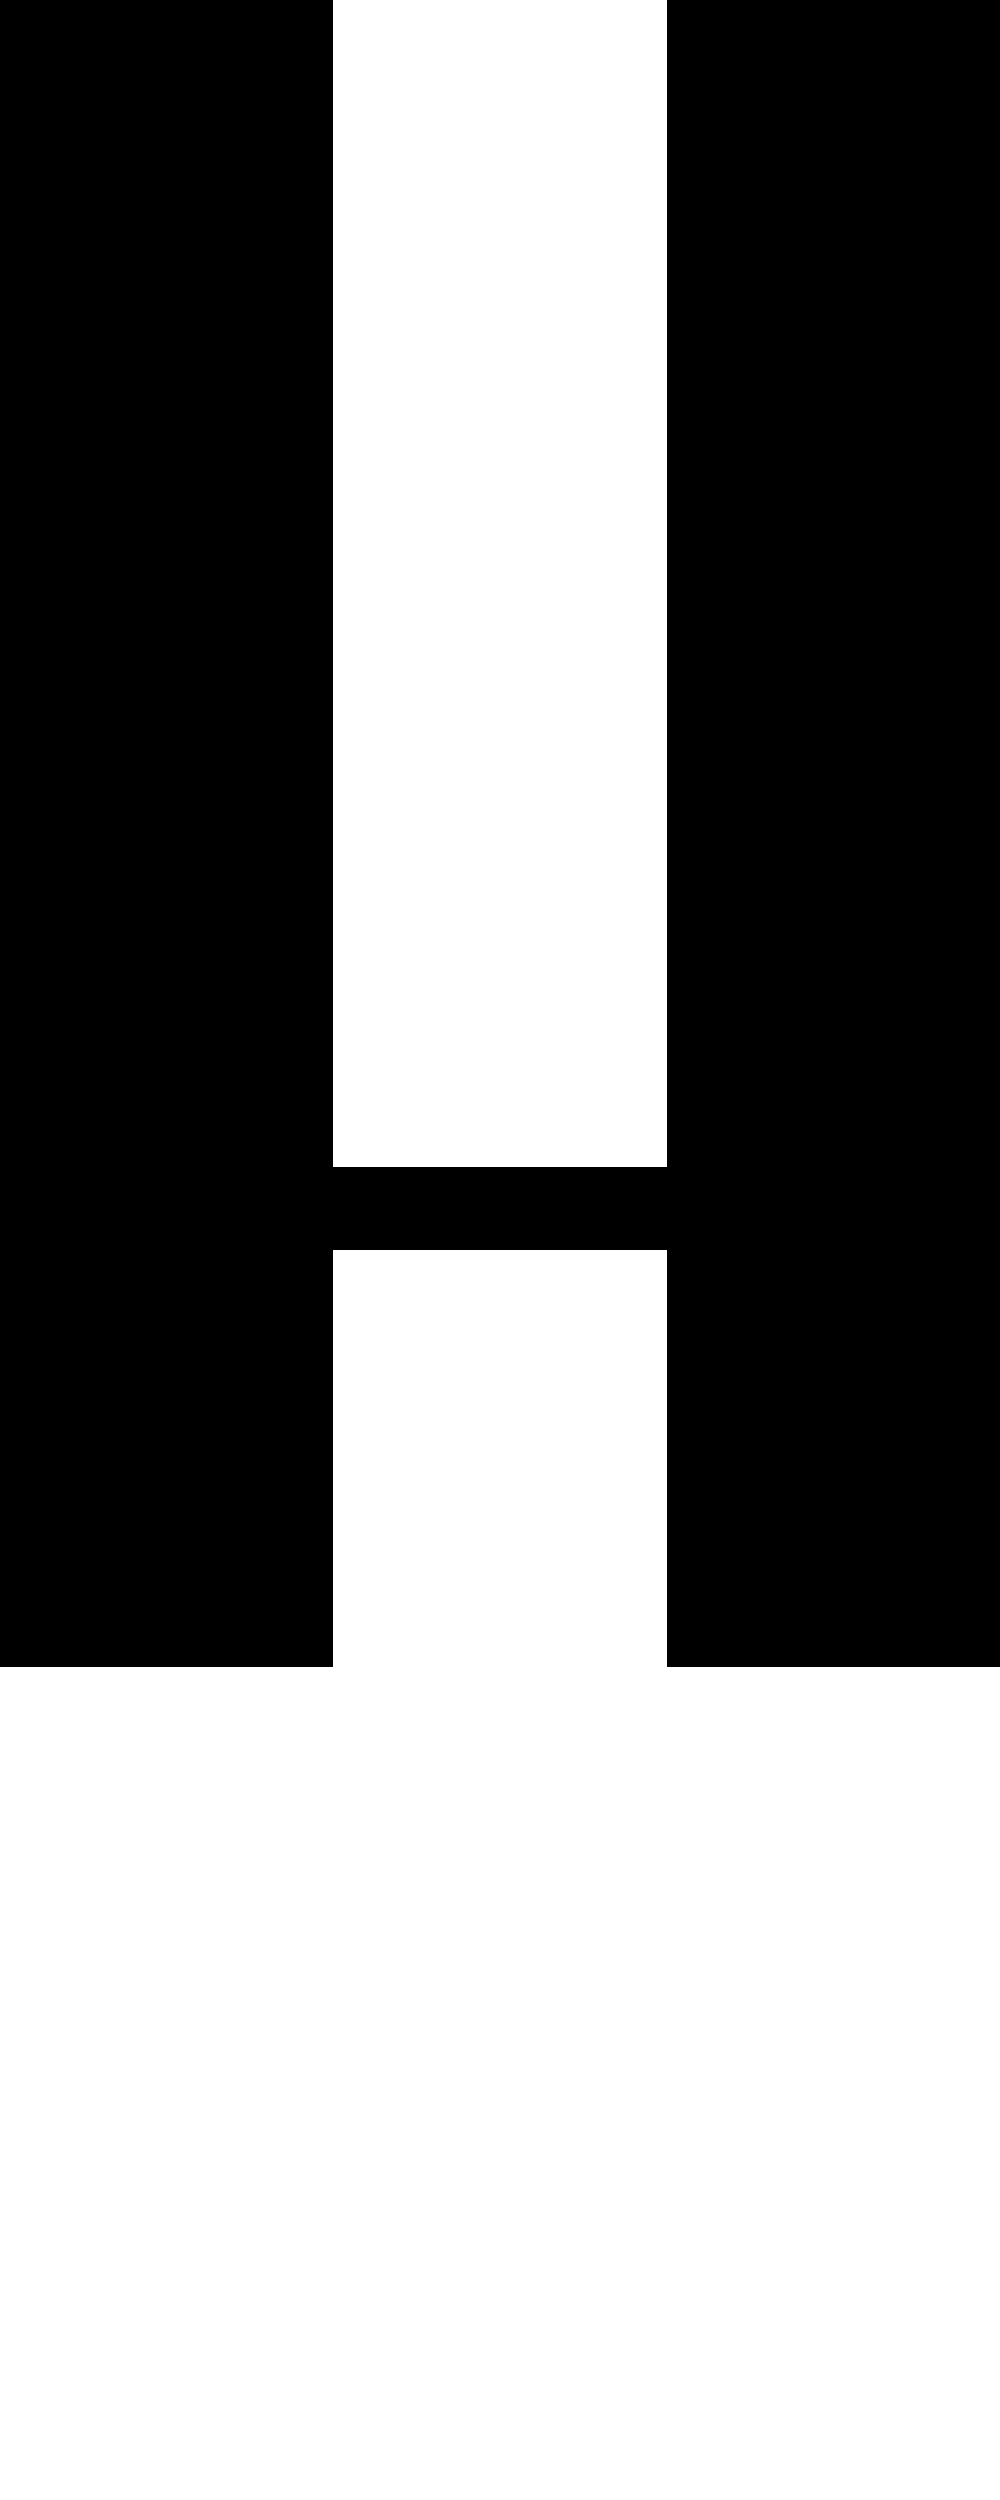
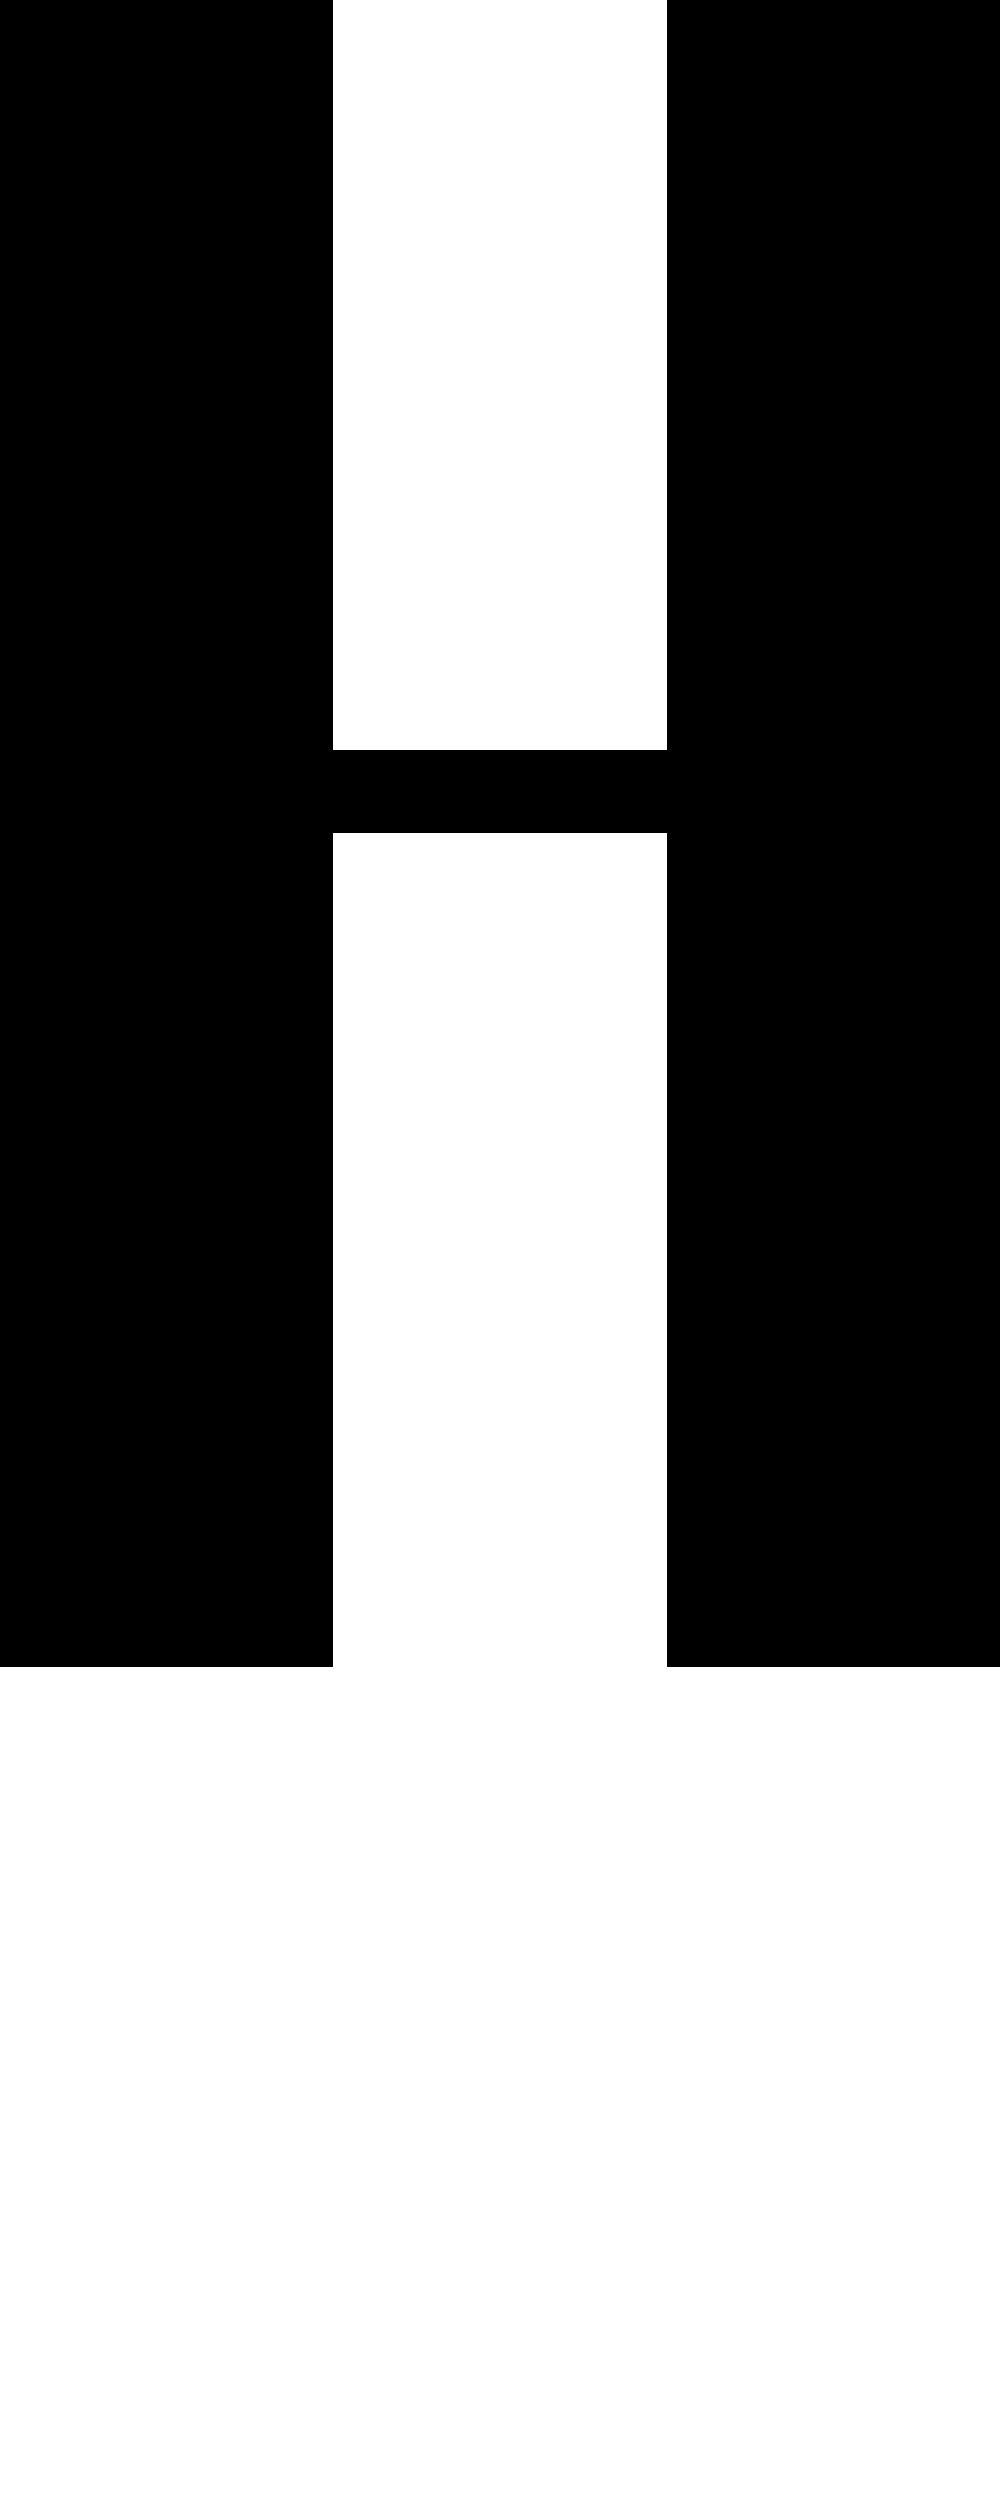
- <svg xmlns="http://www.w3.org/2000/svg" viewBox="0 0 12 30" width="12" height="30" shape-rendering="crispEdges">
+ <svg xmlns="http://www.w3.org/2000/svg" viewBox="0 0 12 30" width="12" height="30" shape-rendering="crispEdges" data-char="H" data-codepoint="U+0048">
  <g>
-     <polygon class="H" points="0,0 4,0 4,20 0,20" />
-     <polygon class="H" points="8,0 12,0 12,20 8,20" />
-     <polygon class="H" points="0,14 12,14 12,15 0,15" />
+     <polygon class="glyph glyph-u0048" points="0,0 4,0 4,9 0,9" />
+     <polygon class="glyph glyph-u0048" points="8,0 12,0 12,9 8,9" />
+     <polygon class="glyph glyph-u0048" points="0,9 12,9 12,10 0,10" />
+     <polygon class="glyph glyph-u0048" points="0,10 4,10 4,20 0,20" />
+     <polygon class="glyph glyph-u0048" points="8,10 12,10 12,20 8,20" />
  </g>
</svg>
